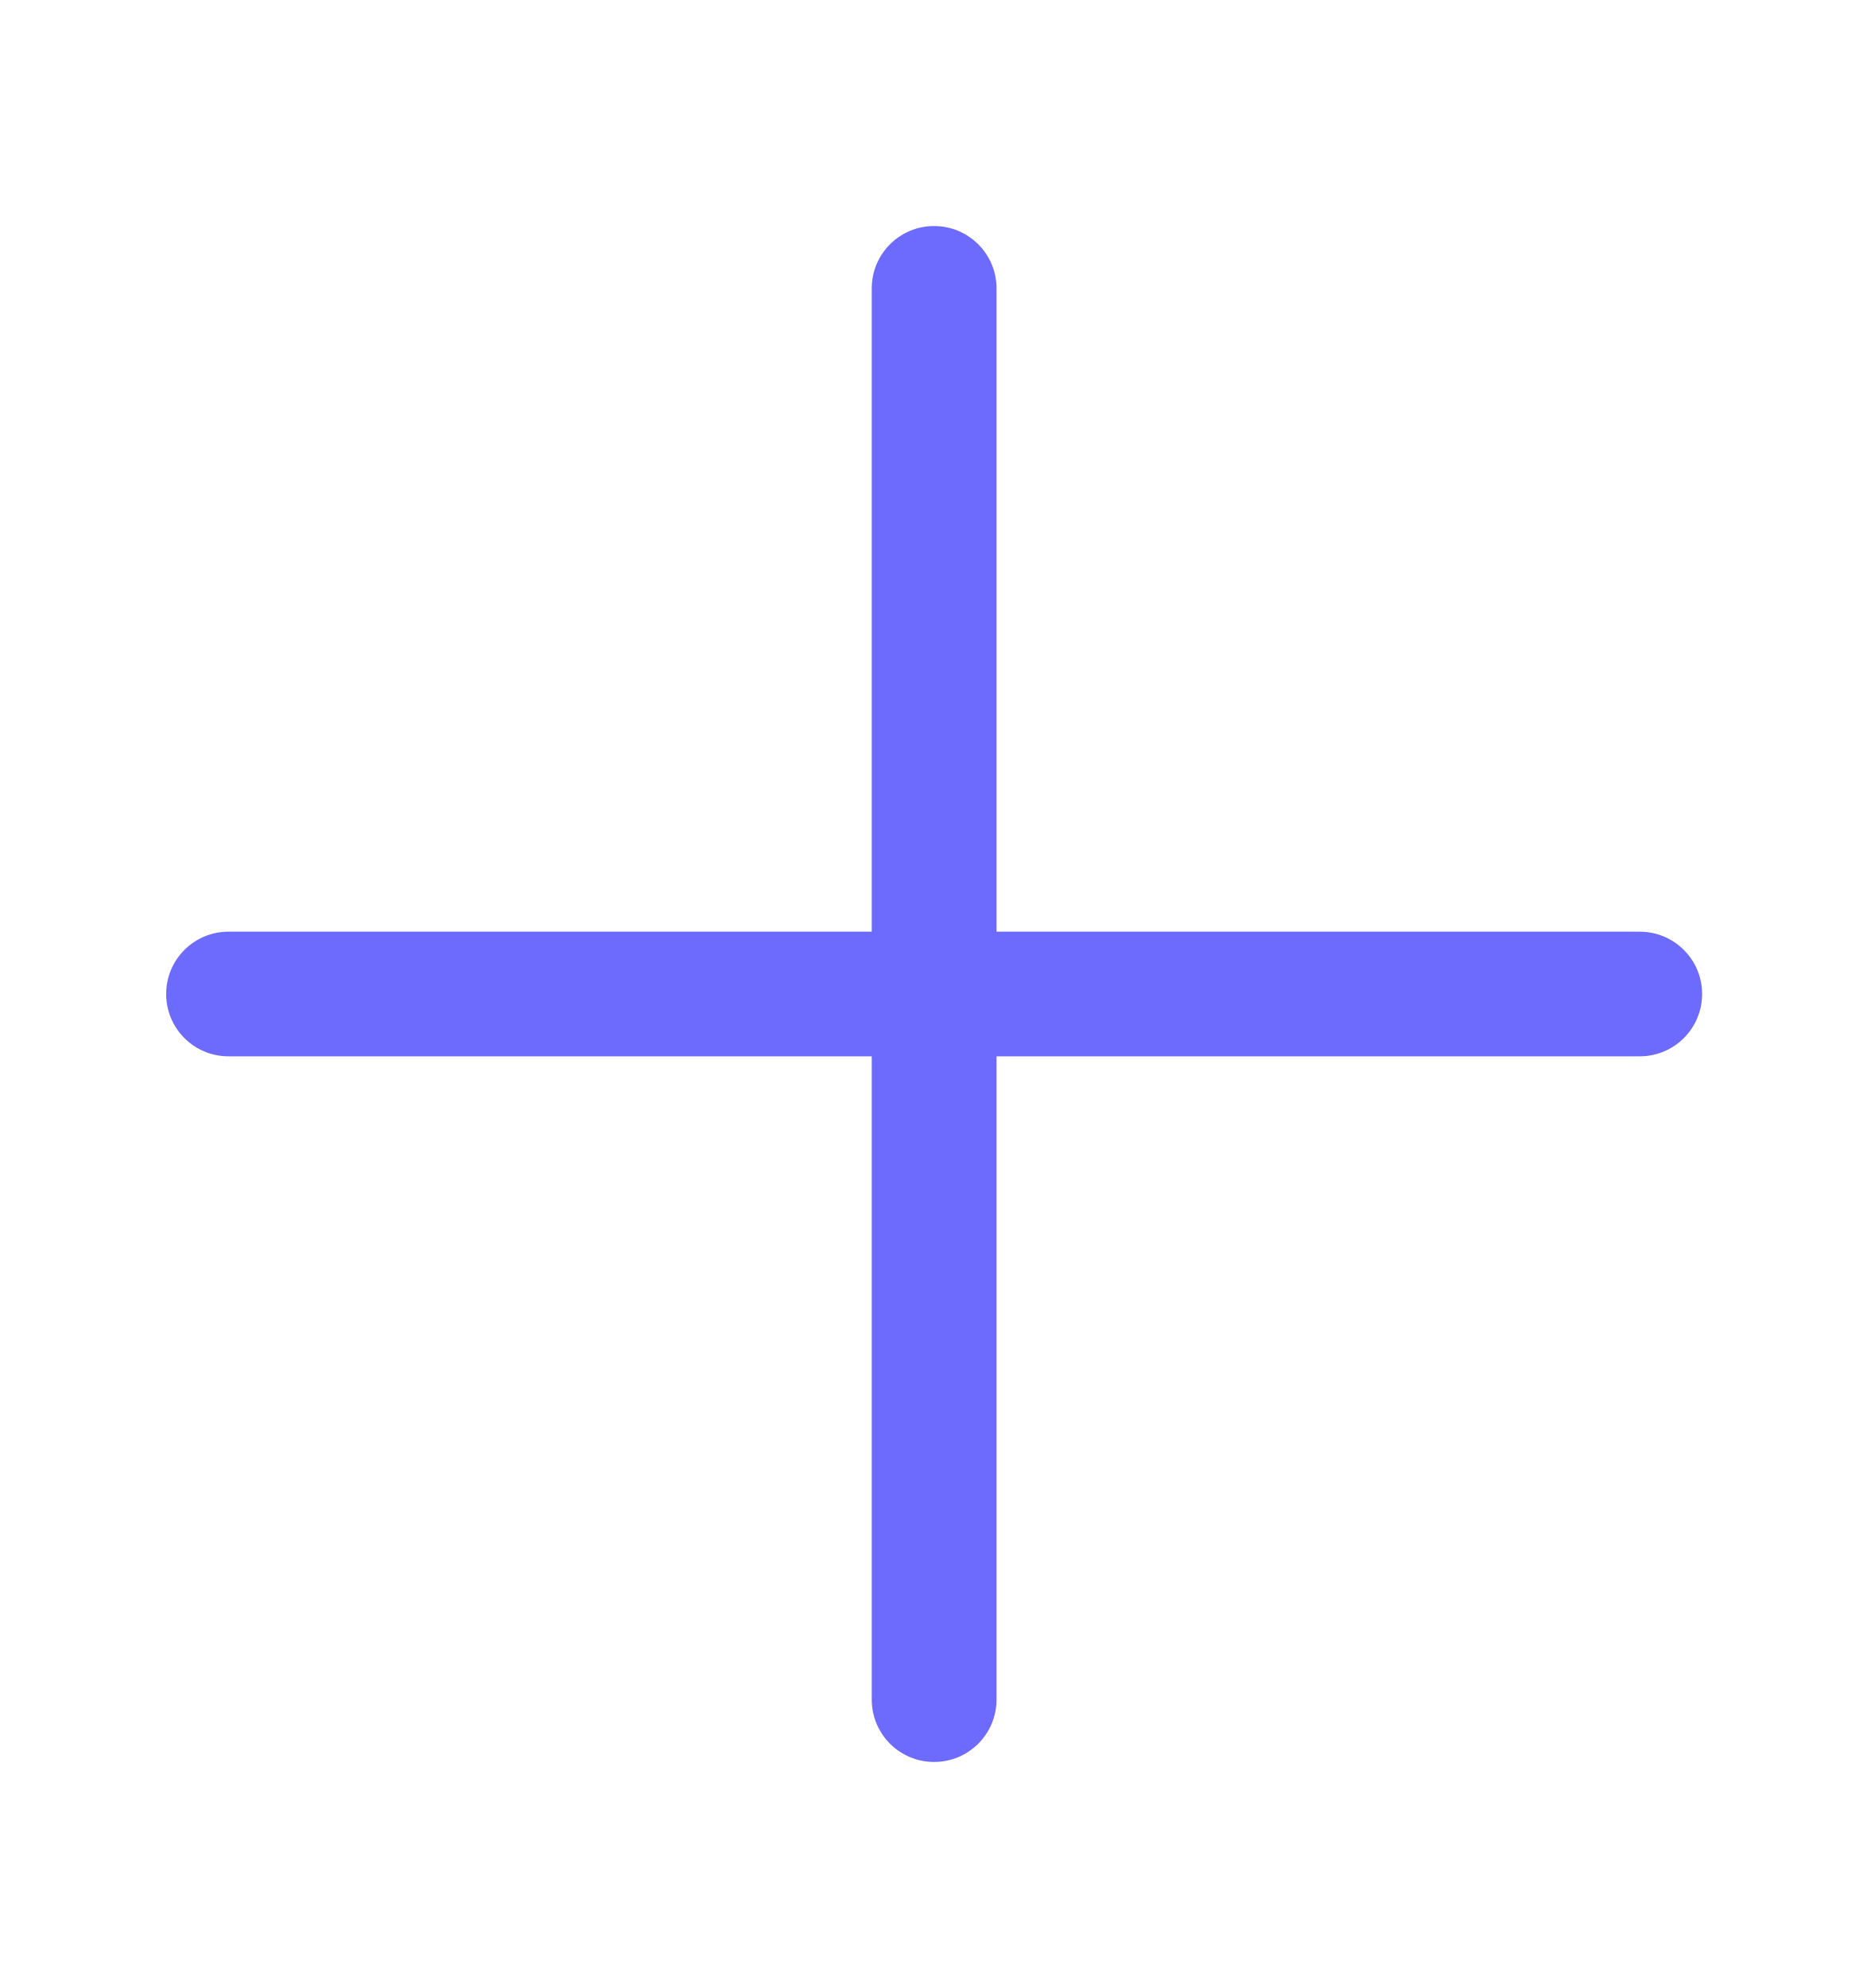
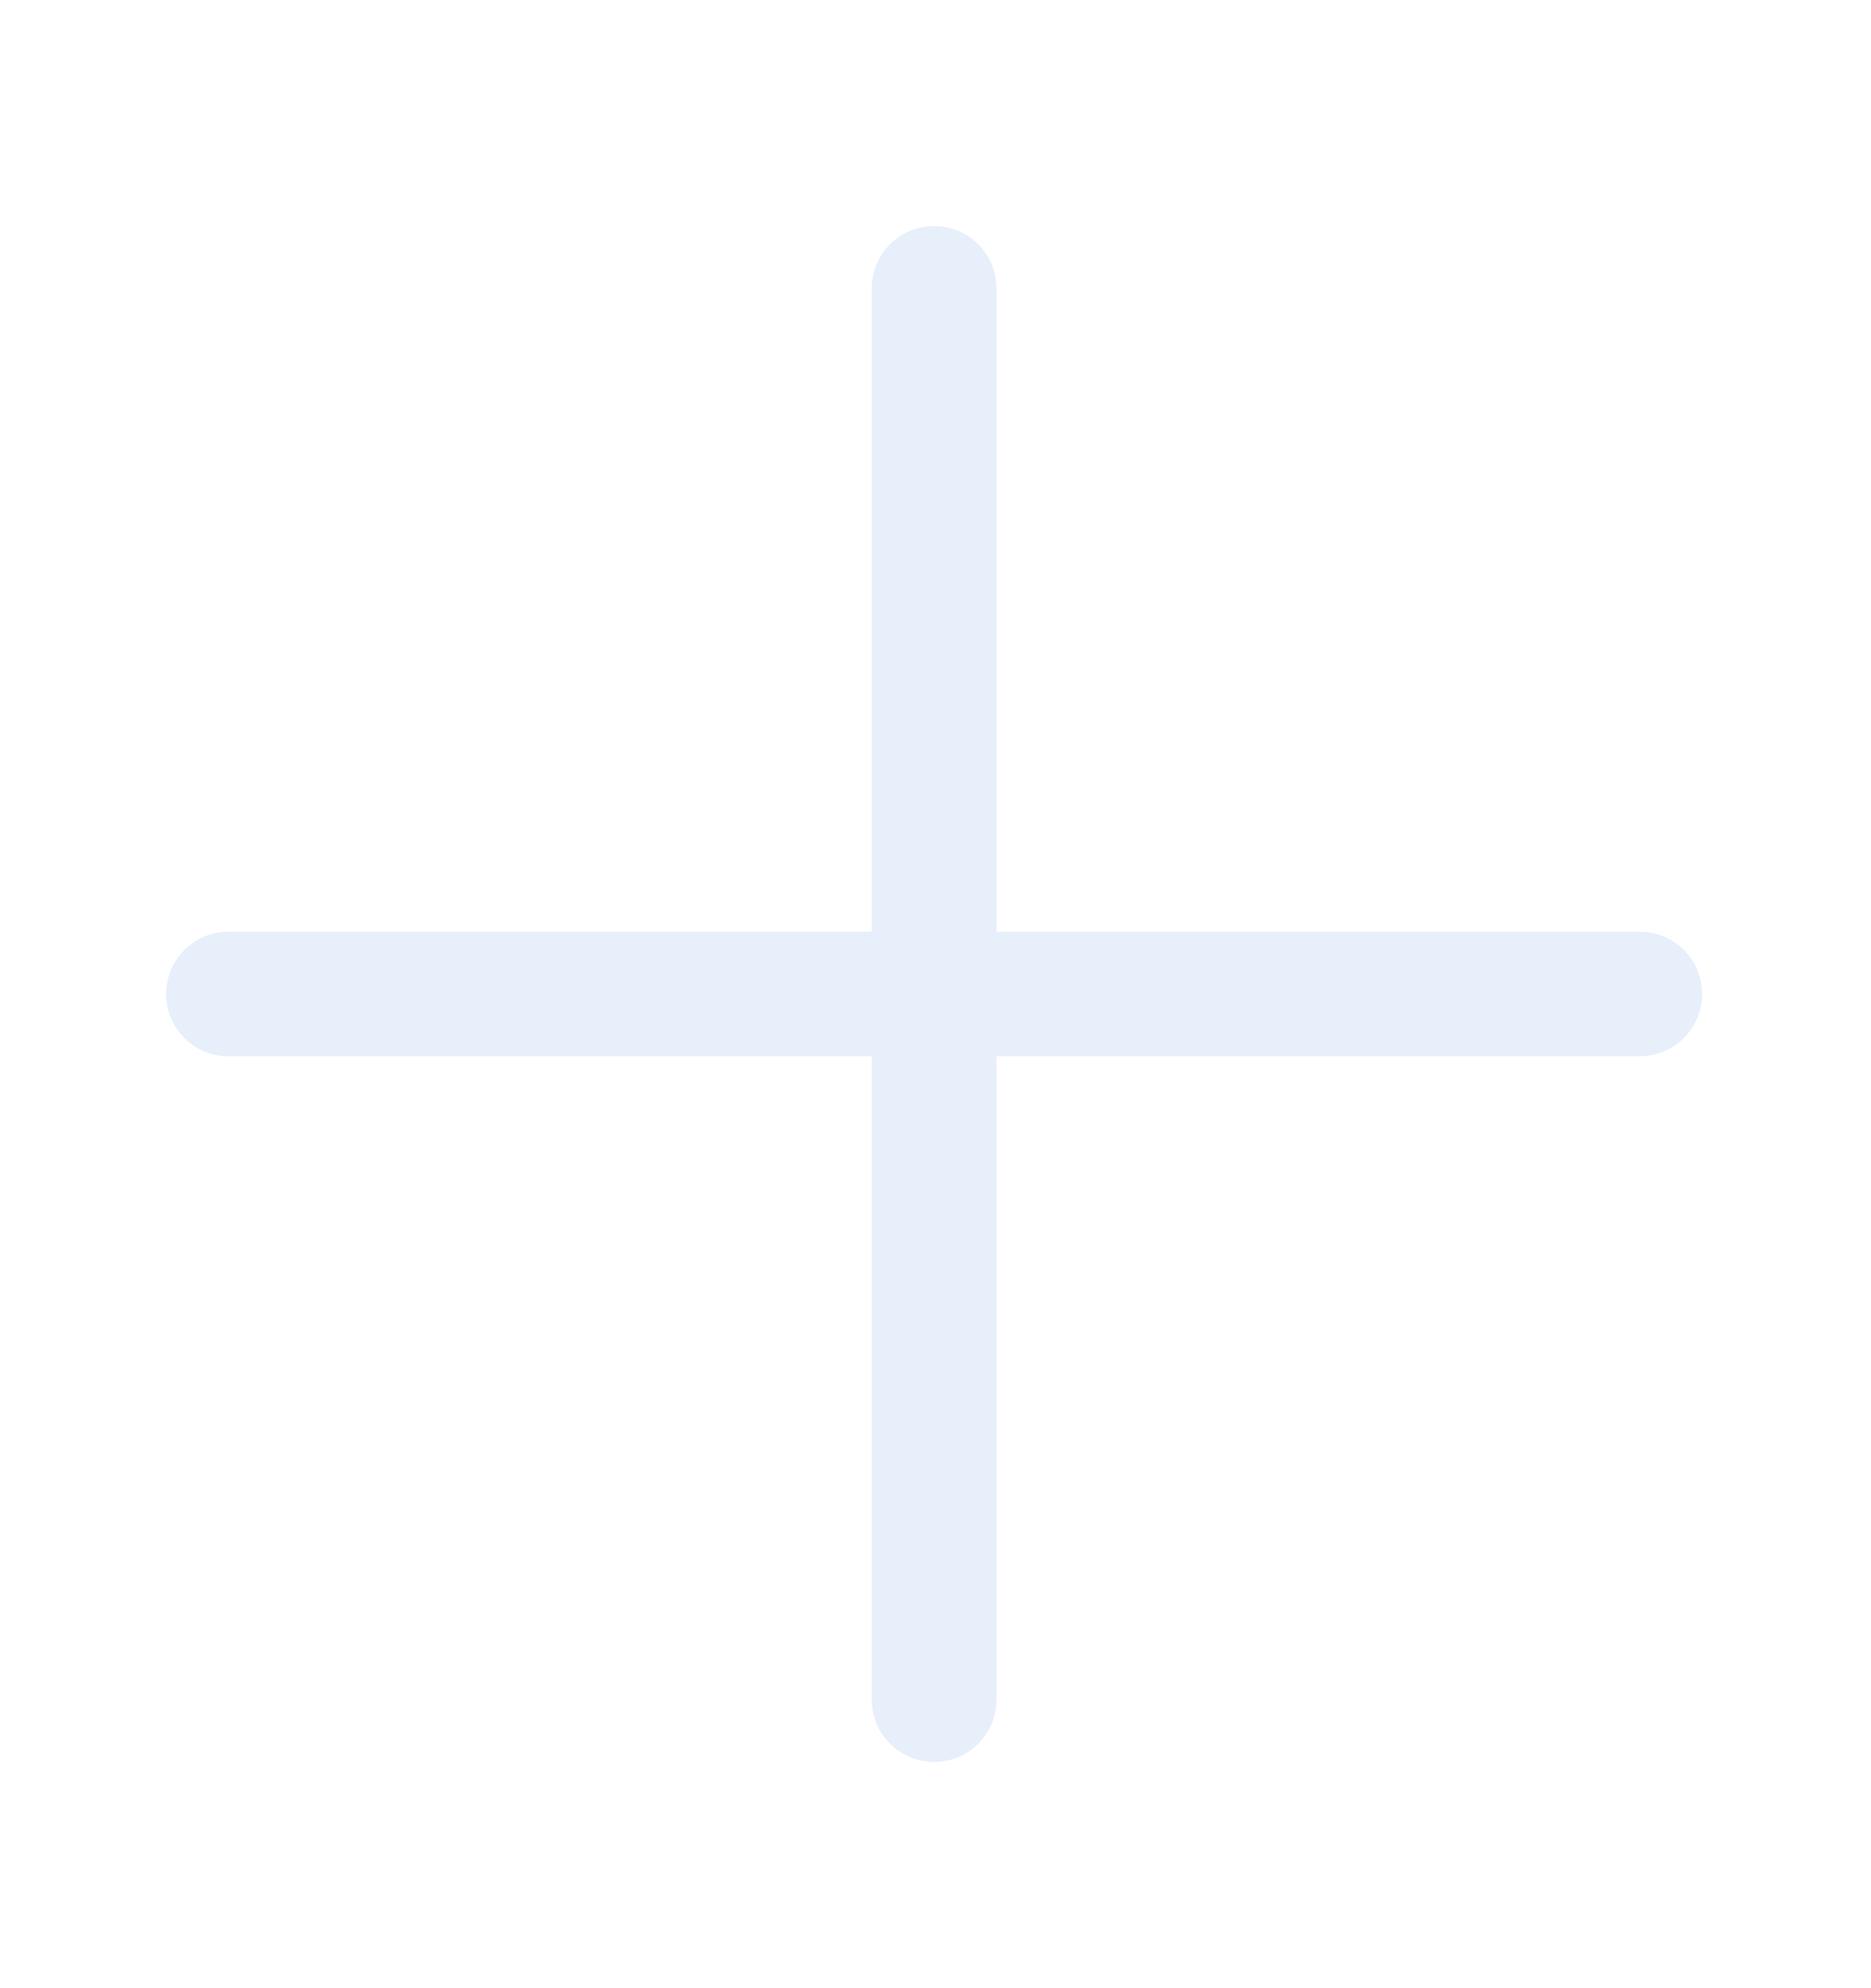
<svg xmlns="http://www.w3.org/2000/svg" width="16" height="17" viewBox="0 0 16 17" fill="none">
  <g id="add">
-     <path id="Union" fill-rule="evenodd" clip-rule="evenodd" d="M8.522 2.466C8.522 2.171 8.283 1.933 7.988 1.933C7.694 1.933 7.455 2.171 7.455 2.466L7.455 7.967L1.954 7.967C1.66 7.967 1.421 8.205 1.421 8.5C1.421 8.795 1.66 9.033 1.954 9.033L7.455 9.033L7.455 14.534C7.455 14.829 7.694 15.067 7.988 15.067C8.283 15.067 8.522 14.829 8.522 14.534L8.522 9.033L14.022 9.033C14.317 9.033 14.556 8.795 14.556 8.5C14.556 8.205 14.317 7.967 14.022 7.967L8.522 7.967L8.522 2.466Z" fill="#6D6AFE" />
+     <path id="Union" fill-rule="evenodd" clip-rule="evenodd" d="M8.522 2.466C8.522 2.171 8.283 1.933 7.988 1.933C7.694 1.933 7.455 2.171 7.455 2.466L7.455 7.967L1.954 7.967C1.66 7.967 1.421 8.205 1.421 8.5C1.421 8.795 1.66 9.033 1.954 9.033L7.455 9.033L7.455 14.534C7.455 14.829 7.694 15.067 7.988 15.067C8.283 15.067 8.522 14.829 8.522 14.534L8.522 9.033L14.022 9.033C14.317 9.033 14.556 8.795 14.556 8.5C14.556 8.205 14.317 7.967 14.022 7.967L8.522 7.967L8.522 2.466Z" fill="#E7EFFB" />
  </g>
</svg>
